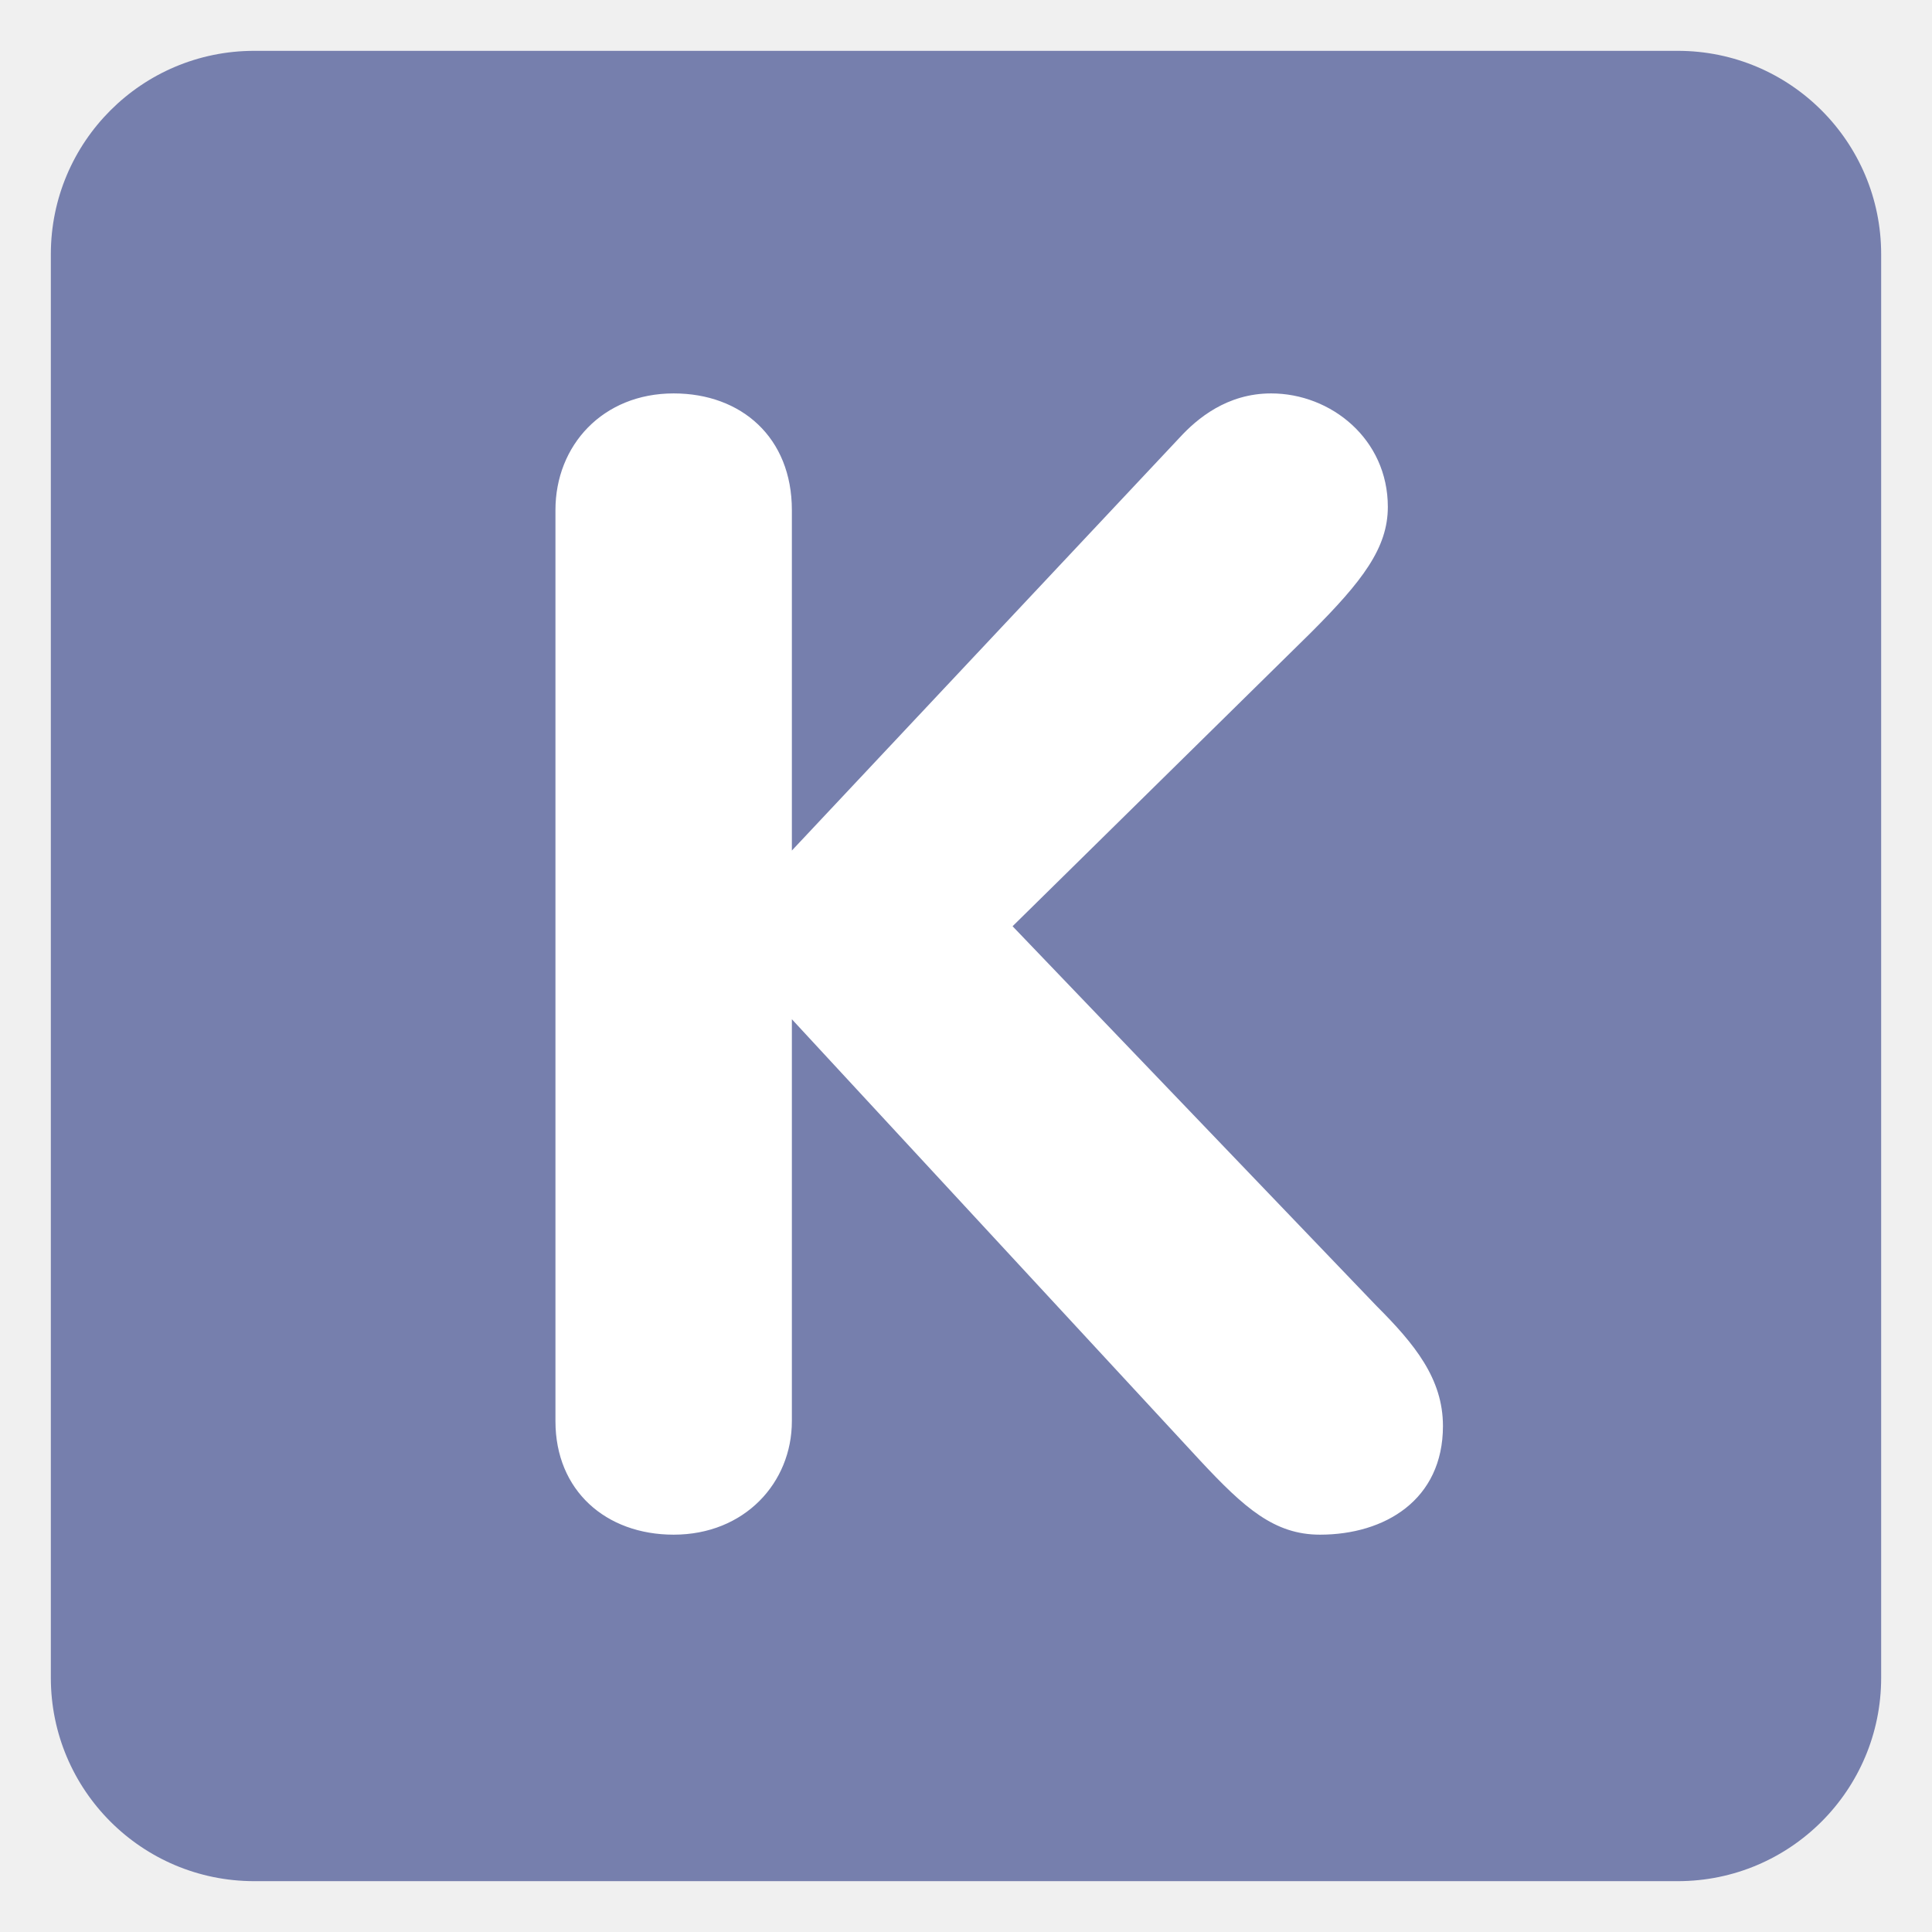
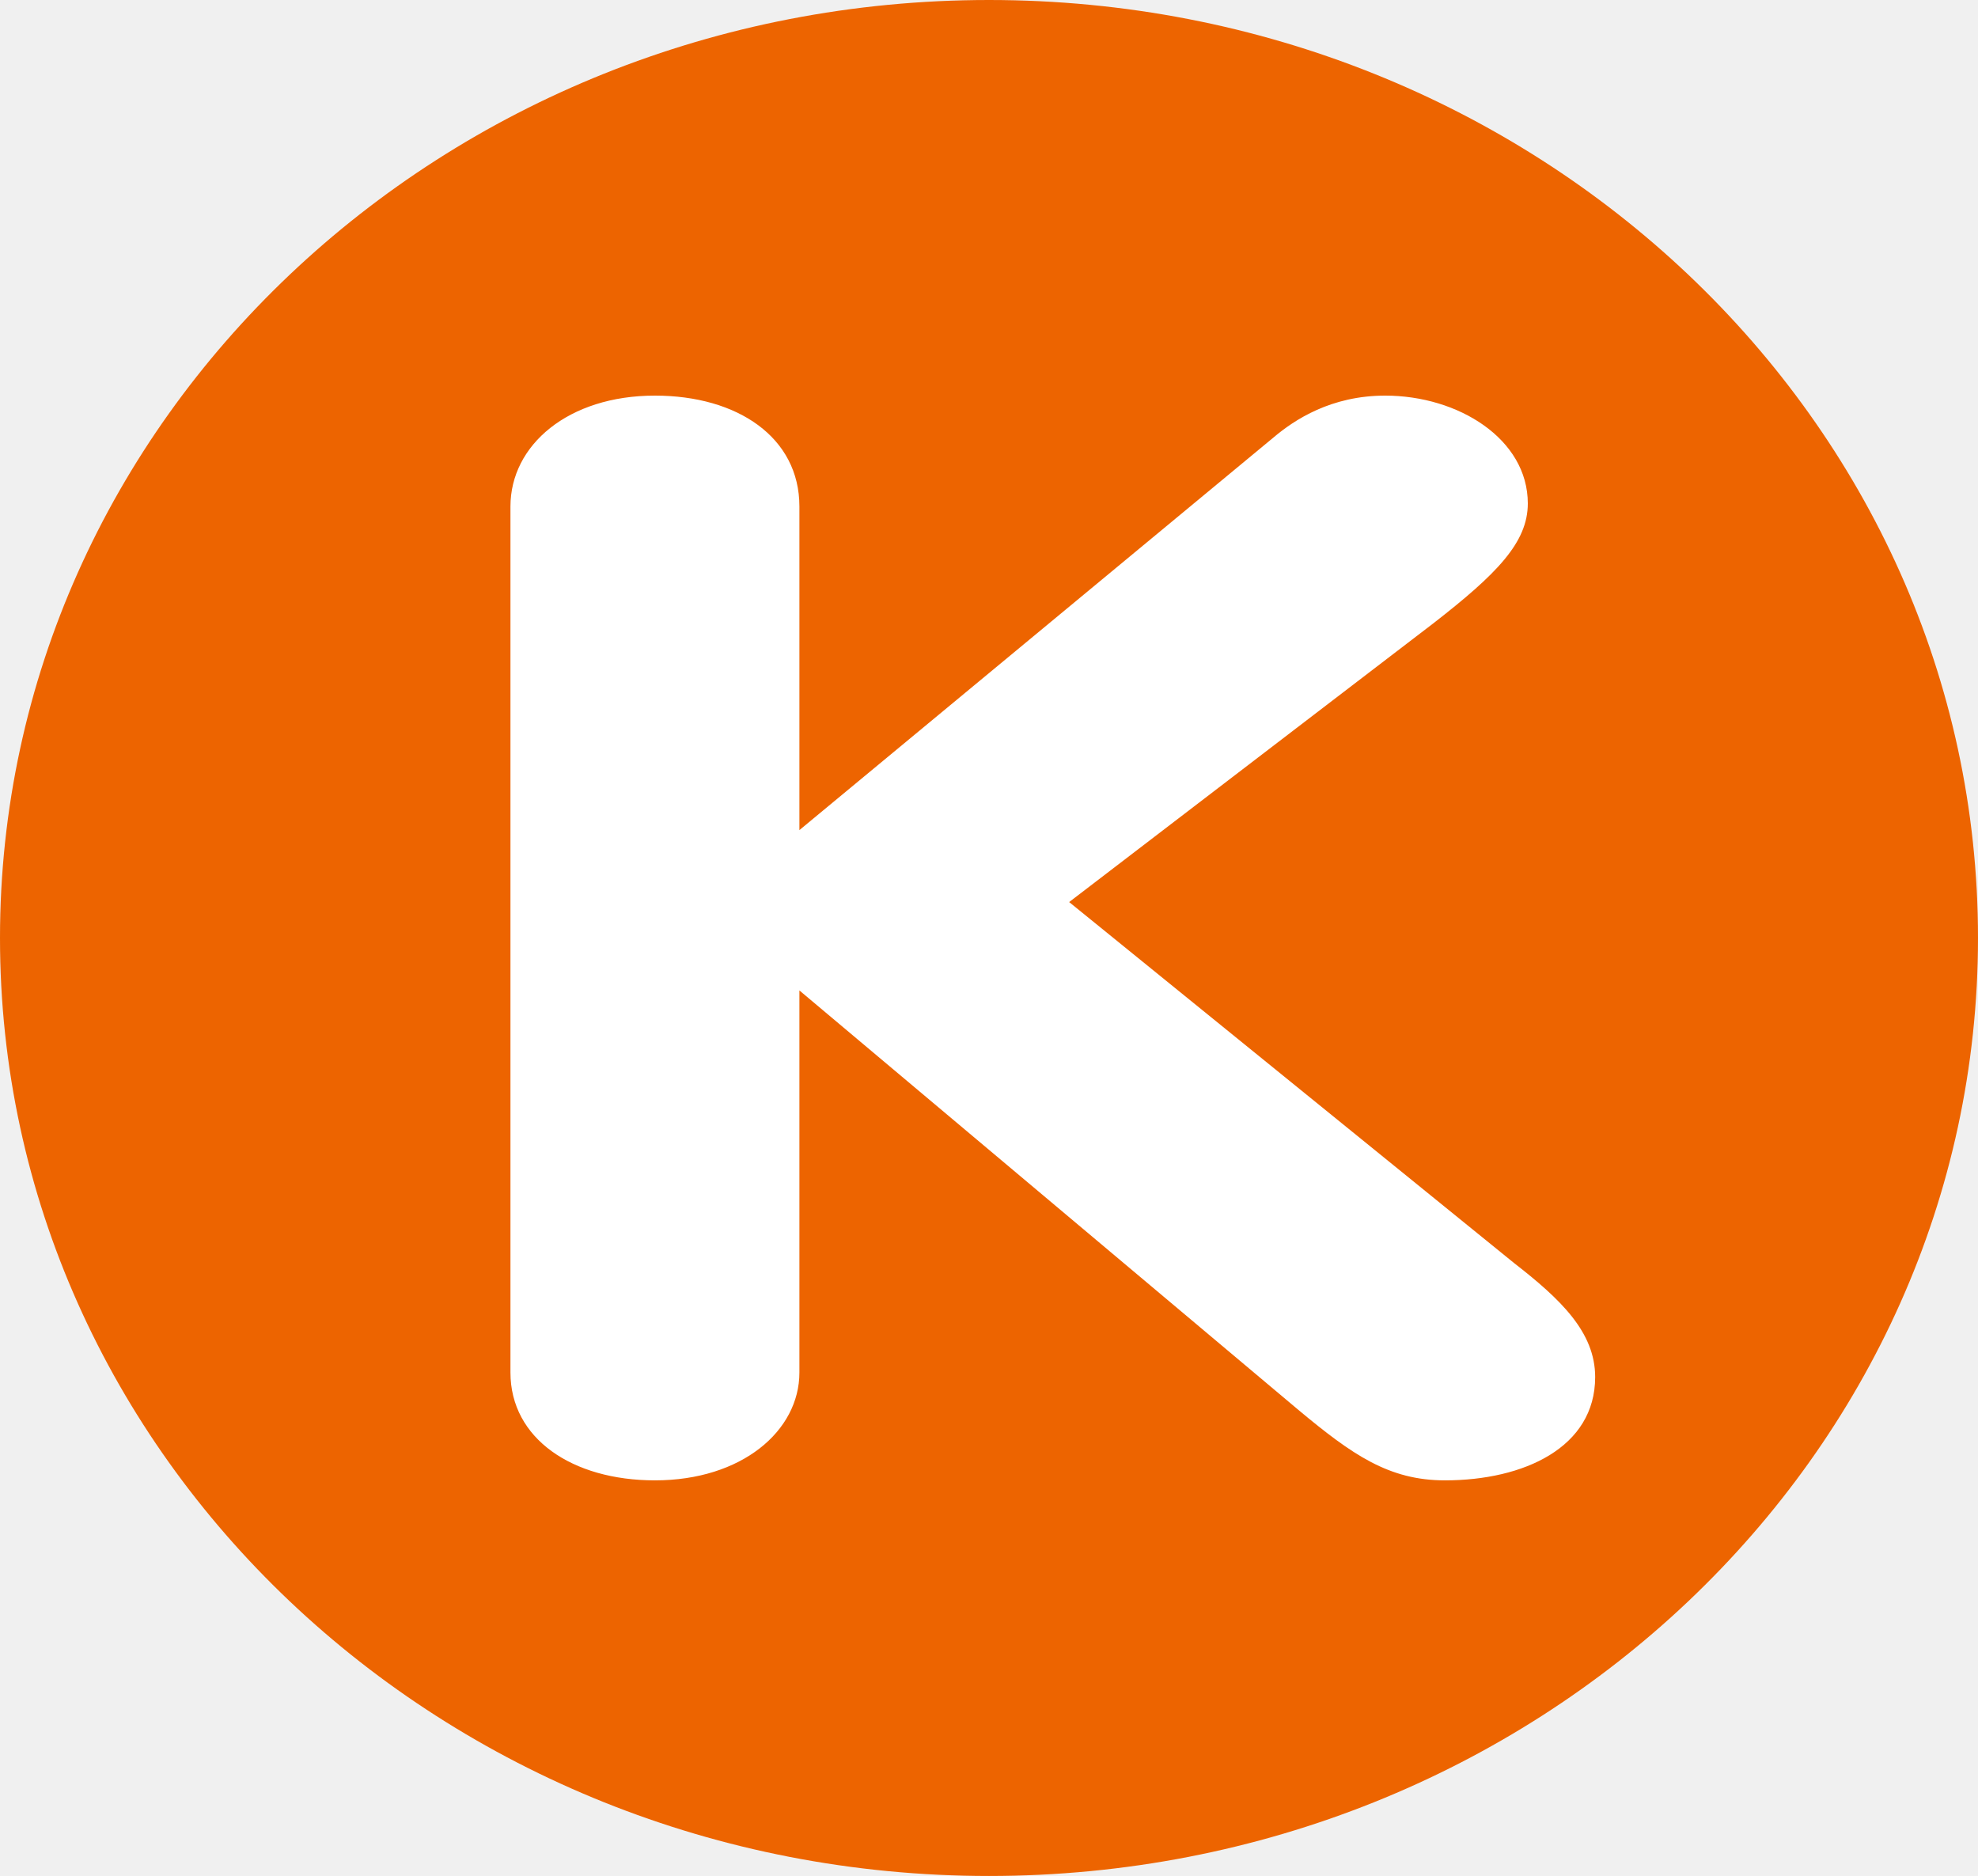
- <svg xmlns="http://www.w3.org/2000/svg" id="SvgjsSvg1358" width="288" height="288" version="1.1">
-   <defs id="SvgjsDefs1359" />
-   <g id="SvgjsG1360">
-     <svg viewBox="0 0 47.5 47.5" width="288" height="288">
-       <defs>
-         <clipPath id="a">
-           <path d="M0 38h38V0H0v38Z" fill="#000000" class="color000 svgShape" />
-         </clipPath>
-       </defs>
-       <g clip-path="url(#a)" transform="matrix(1.25 0 0 -1.25 0 47.5)" fill="#000000" class="color000 svgShape">
-         <path fill="#767fad" d="M37 5a4 4 0 0 0-4-4H5a4 4 0 0 0-4 4v28a4 4 0 0 0 4 4h28a4 4 0 0 0 4-4V5Z" class="color3b88c3 svgShape" />
-         <path fill="#ffffff" d="M10.925 27.968c0 1.271.93 2.294 2.325 2.294 1.333 0 2.325-.868 2.325-2.294v-6.697l7.628 8.123c.342.372.93.868 1.799.868 1.177 0 2.295-.898 2.295-2.232 0-.806-.497-1.458-1.52-2.48l-5.861-5.768 7.162-7.472c.744-.744 1.303-1.426 1.303-2.357 0-1.457-1.147-2.138-2.418-2.138-.899 0-1.489.526-2.357 1.457l-8.031 8.681v-7.906c0-1.21-.929-2.232-2.325-2.232-1.333 0-2.325.867-2.325 2.232v17.921Z" class="colorfff svgShape" />
-       </g>
-     </svg>
-   </g>
+ <svg xmlns="http://www.w3.org/2000/svg" width="155" height="147" viewBox="0 0 155 147" fill="none">
+   <ellipse cx="77.5" cy="73.5" rx="77.5" ry="73.5" fill="#ED6400" />
+   <path d="M40 39.687C40 34.874 44.529 31 51.321 31C57.812 31 62.643 34.287 62.643 39.687V65.046L99.786 34.287C101.452 32.878 104.315 31 108.546 31C114.278 31 119.722 34.4 119.722 39.452C119.722 42.504 117.301 44.973 112.32 48.843L83.781 70.685L118.655 98.979C122.278 101.796 125 104.379 125 107.904C125 113.421 119.415 116 113.226 116C108.848 116 105.975 114.008 101.749 110.483L62.643 77.611V107.548C62.643 112.13 58.119 116 51.321 116C44.83 116 40 112.717 40 107.548V39.687Z" fill="white" />
</svg>
